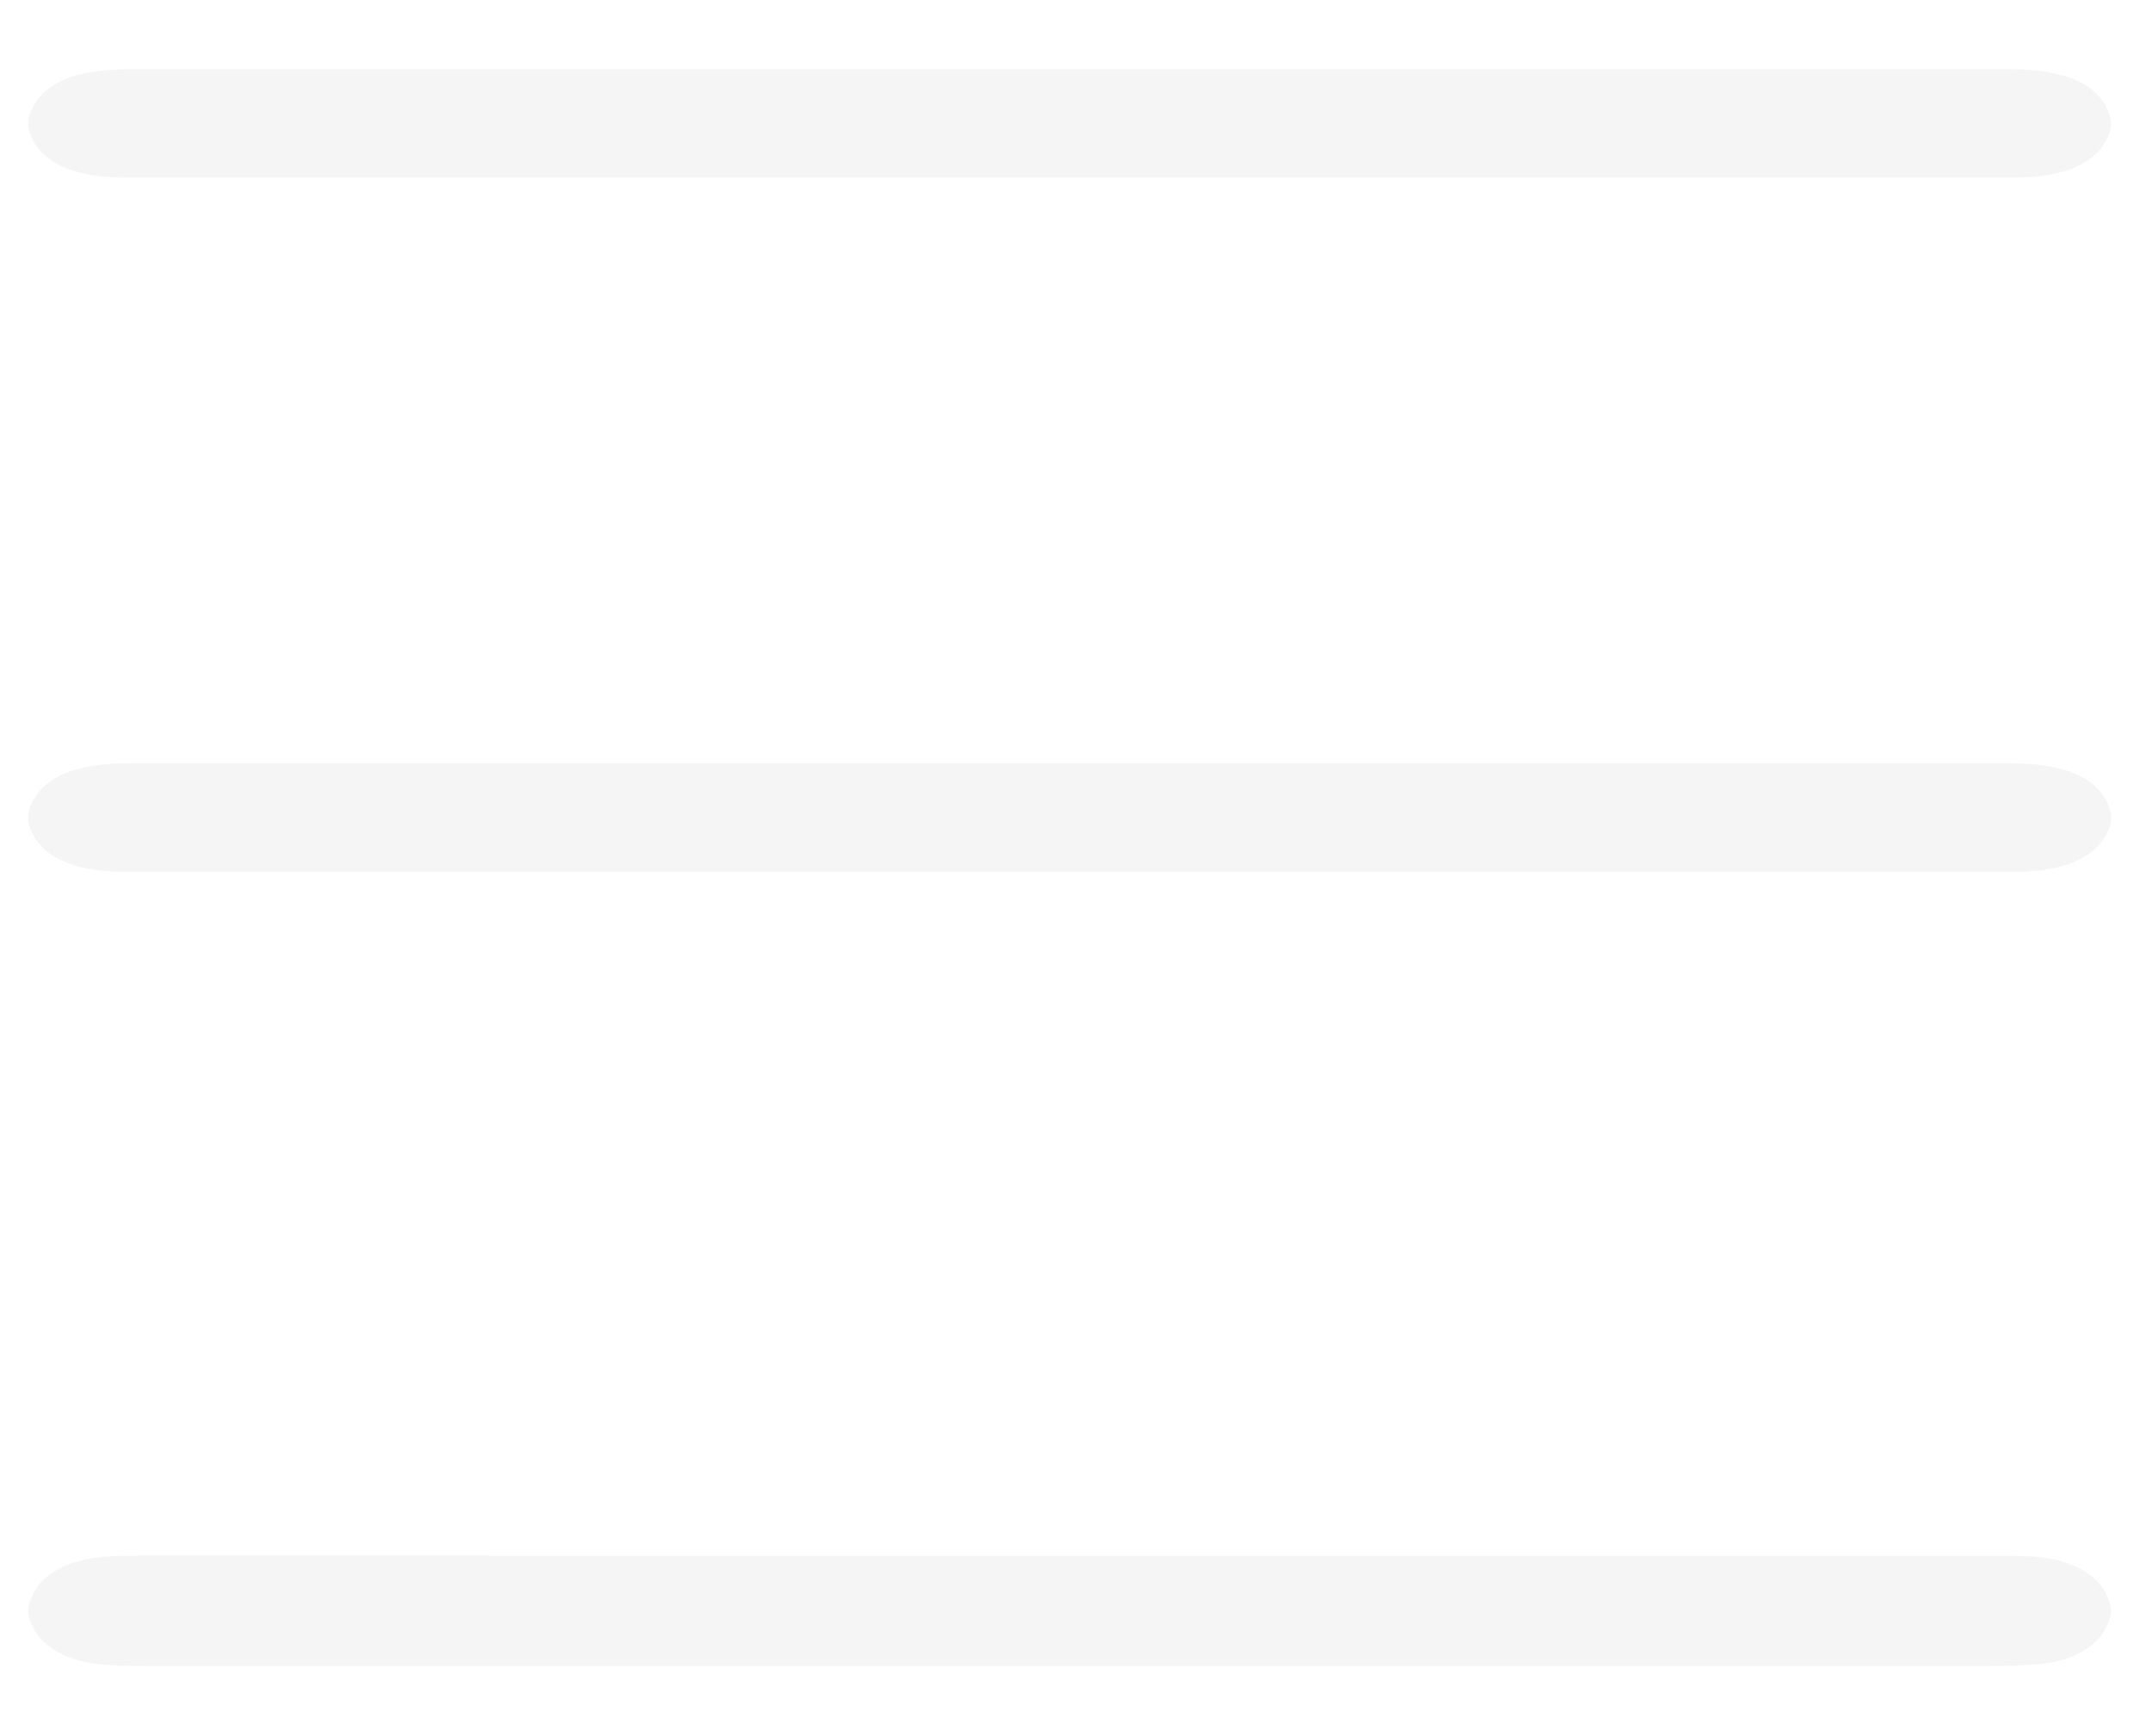
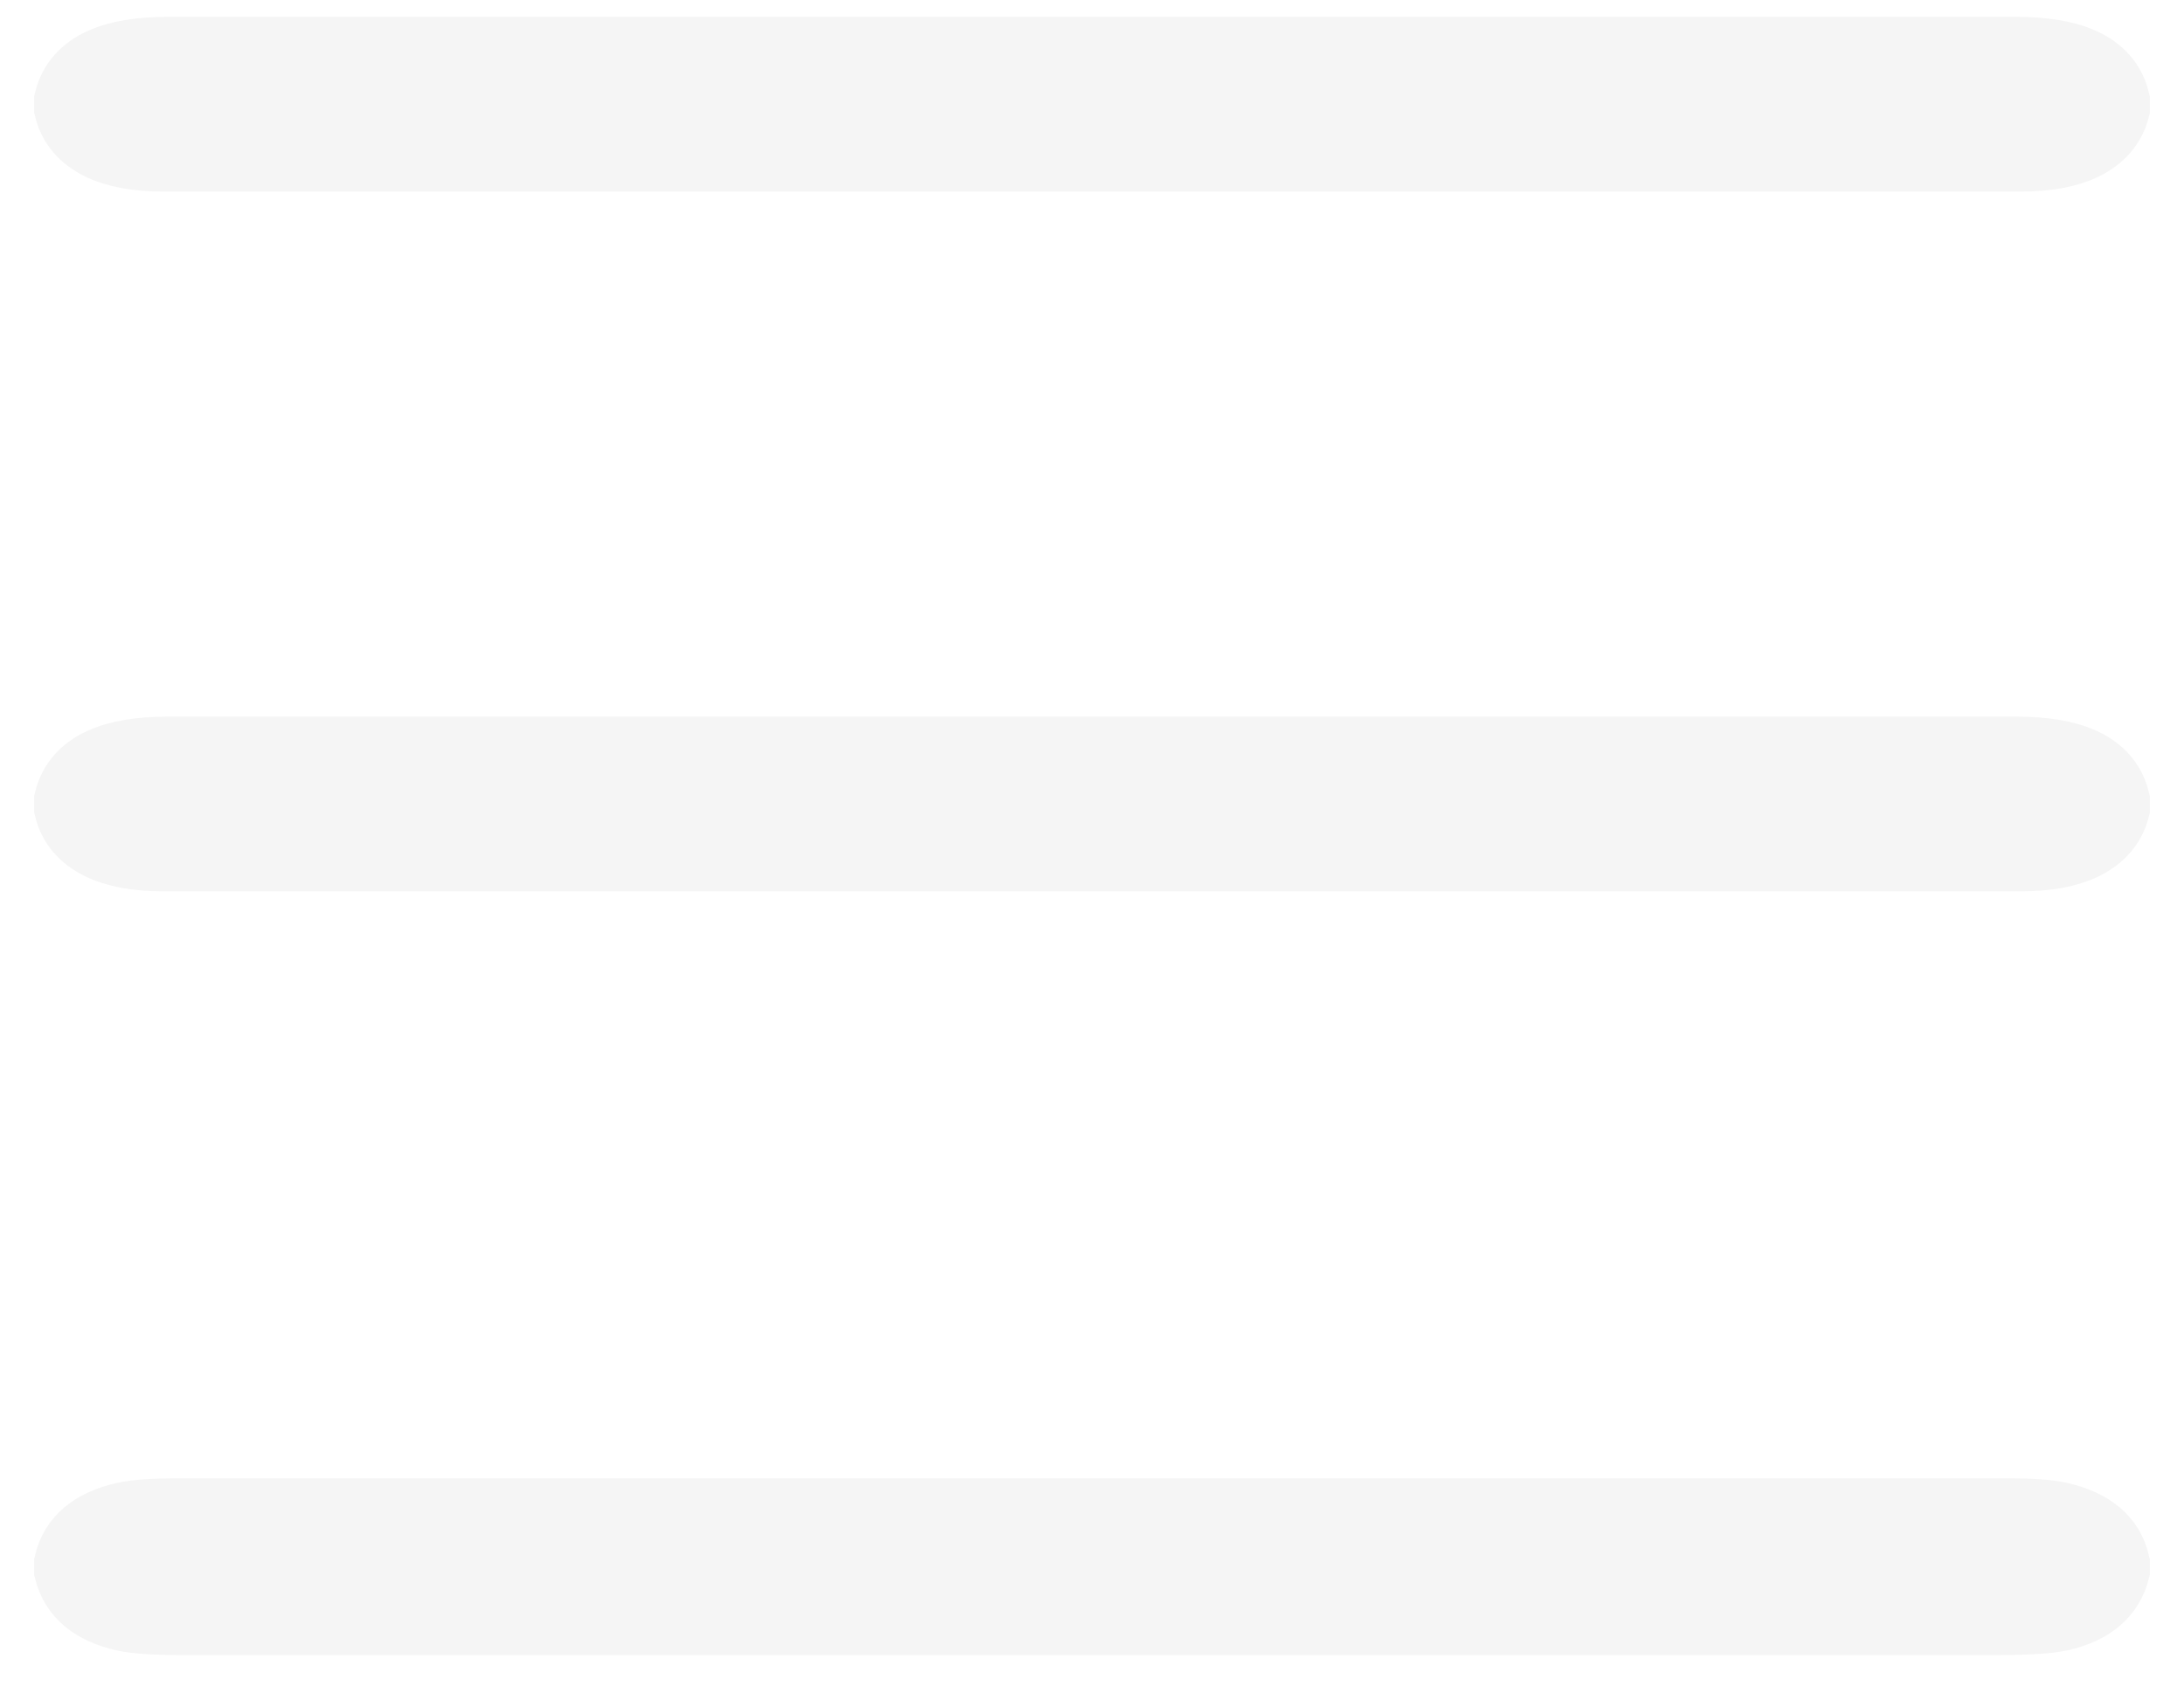
- <svg xmlns="http://www.w3.org/2000/svg" width="31" height="25" viewBox="0 0 31 25" fill="none">
-   <path d="M30.408 11.725V11.844C30.283 12.331 29.77 12.558 29.024 12.558C19.947 12.558 10.869 12.558 1.791 12.558C1.042 12.558 0.527 12.33 0.408 11.84V11.721C0.538 11.195 1.089 10.998 1.87 10.998C10.895 10.998 19.92 10.998 28.945 10.998C29.73 10.998 30.281 11.196 30.408 11.725Z" fill="#F5F5F5" />
-   <path d="M30.408 11.725V11.844C30.283 12.331 29.77 12.558 29.024 12.558C19.947 12.558 10.869 12.558 1.791 12.558C1.042 12.558 0.527 12.33 0.408 11.84V11.721C0.538 11.195 1.089 10.998 1.87 10.998C10.895 10.998 19.92 10.998 28.945 10.998C29.73 10.998 30.281 11.196 30.408 11.725Z" fill="#F5F5F5" />
-   <path d="M30.408 1.725V1.844C30.283 2.331 29.77 2.558 29.024 2.558C19.947 2.558 10.869 2.558 1.791 2.558C1.042 2.558 0.527 2.33 0.408 1.84V1.721C0.538 1.195 1.089 0.997 1.87 0.998C10.895 0.998 19.92 0.998 28.945 0.998C29.73 0.998 30.281 1.196 30.408 1.725Z" fill="#F5F5F5" />
-   <path d="M30.408 23.158V23.261C30.319 23.613 30.049 23.841 29.596 23.943C29.422 23.982 29.1 24.002 28.631 24.002C19.783 24.002 10.935 24.002 2.088 24.002C1.684 24.002 1.398 23.983 1.229 23.946C0.771 23.843 0.497 23.617 0.408 23.265V23.154C0.491 22.799 0.767 22.57 1.235 22.466C1.396 22.43 1.648 22.412 1.993 22.412C10.947 22.413 19.9 22.413 28.854 22.413C29.179 22.413 29.421 22.43 29.578 22.465C30.051 22.57 30.327 22.801 30.408 23.158Z" fill="#F5F5F5" />
+ <svg xmlns="http://www.w3.org/2000/svg" width="32" height="25" viewBox="0 0 32 25" fill="none">
+   <path d="M31 11.727V11.846C30.875 12.333 30.363 12.56 29.617 12.56C20.539 12.56 11.461 12.56 2.383 12.56C1.635 12.56 1.119 12.332 1 11.842V11.723C1.13 11.197 1.681 11 2.462 11C11.487 11 20.512 11 29.538 11C30.322 11 30.873 11.198 31 11.727Z" fill="#F5F5F5" stroke="#F5F5F5" />
+   <path d="M31 1.474V1.593C30.875 2.08 30.363 2.307 29.617 2.307C20.539 2.307 11.461 2.307 2.383 2.307C1.635 2.307 1.119 2.078 1 1.589V1.47C1.13 0.944 1.681 0.746 2.462 0.747C11.487 0.747 20.512 0.747 29.538 0.747C30.322 0.747 30.873 0.945 31 1.474Z" fill="#F5F5F5" stroke="#F5F5F5" />
+   <path d="M31 22.907V23.009C30.911 23.362 30.641 23.59 30.189 23.692C30.014 23.731 29.692 23.751 29.223 23.751C20.375 23.75 11.527 23.75 2.68 23.751C2.276 23.751 1.99 23.732 1.821 23.695C1.363 23.592 1.089 23.366 1 23.014V22.903C1.083 22.548 1.359 22.319 1.827 22.215C1.988 22.179 2.241 22.161 2.586 22.161C11.539 22.162 20.493 22.162 29.446 22.161C29.771 22.161 30.013 22.179 30.17 22.214C30.643 22.319 30.919 22.55 31 22.907Z" fill="#F5F5F5" stroke="#F5F5F5" />
</svg>
